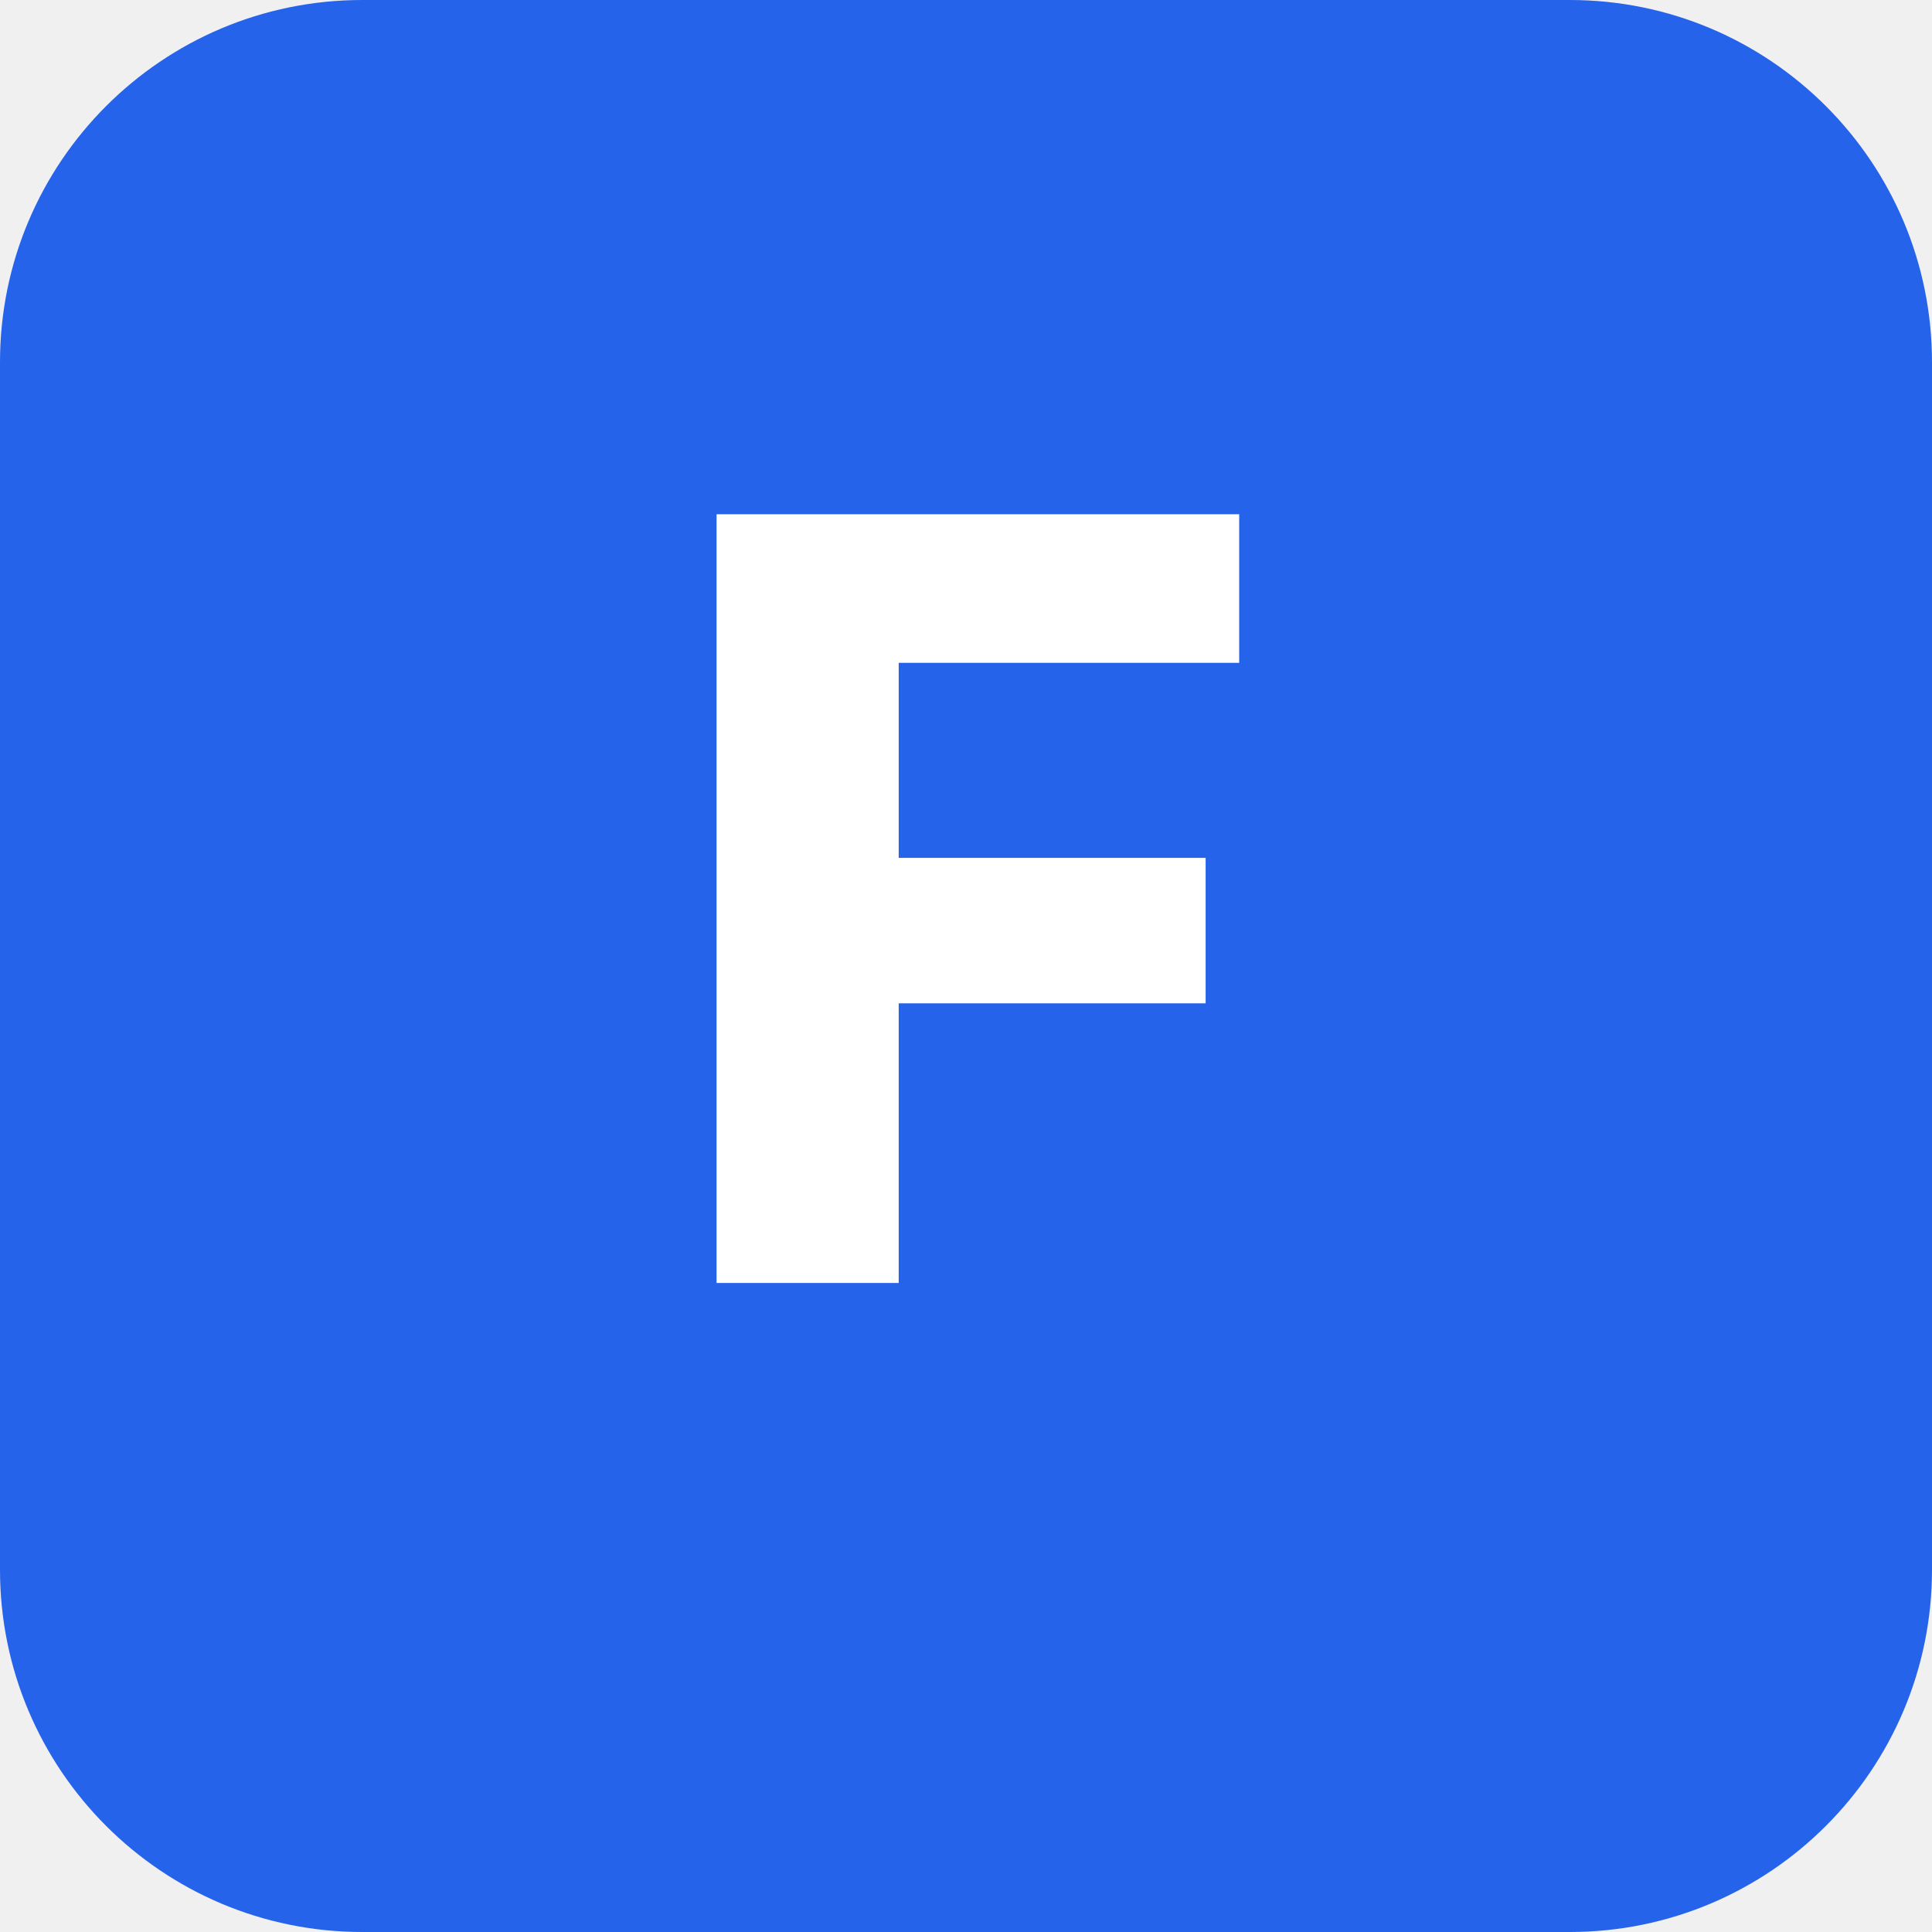
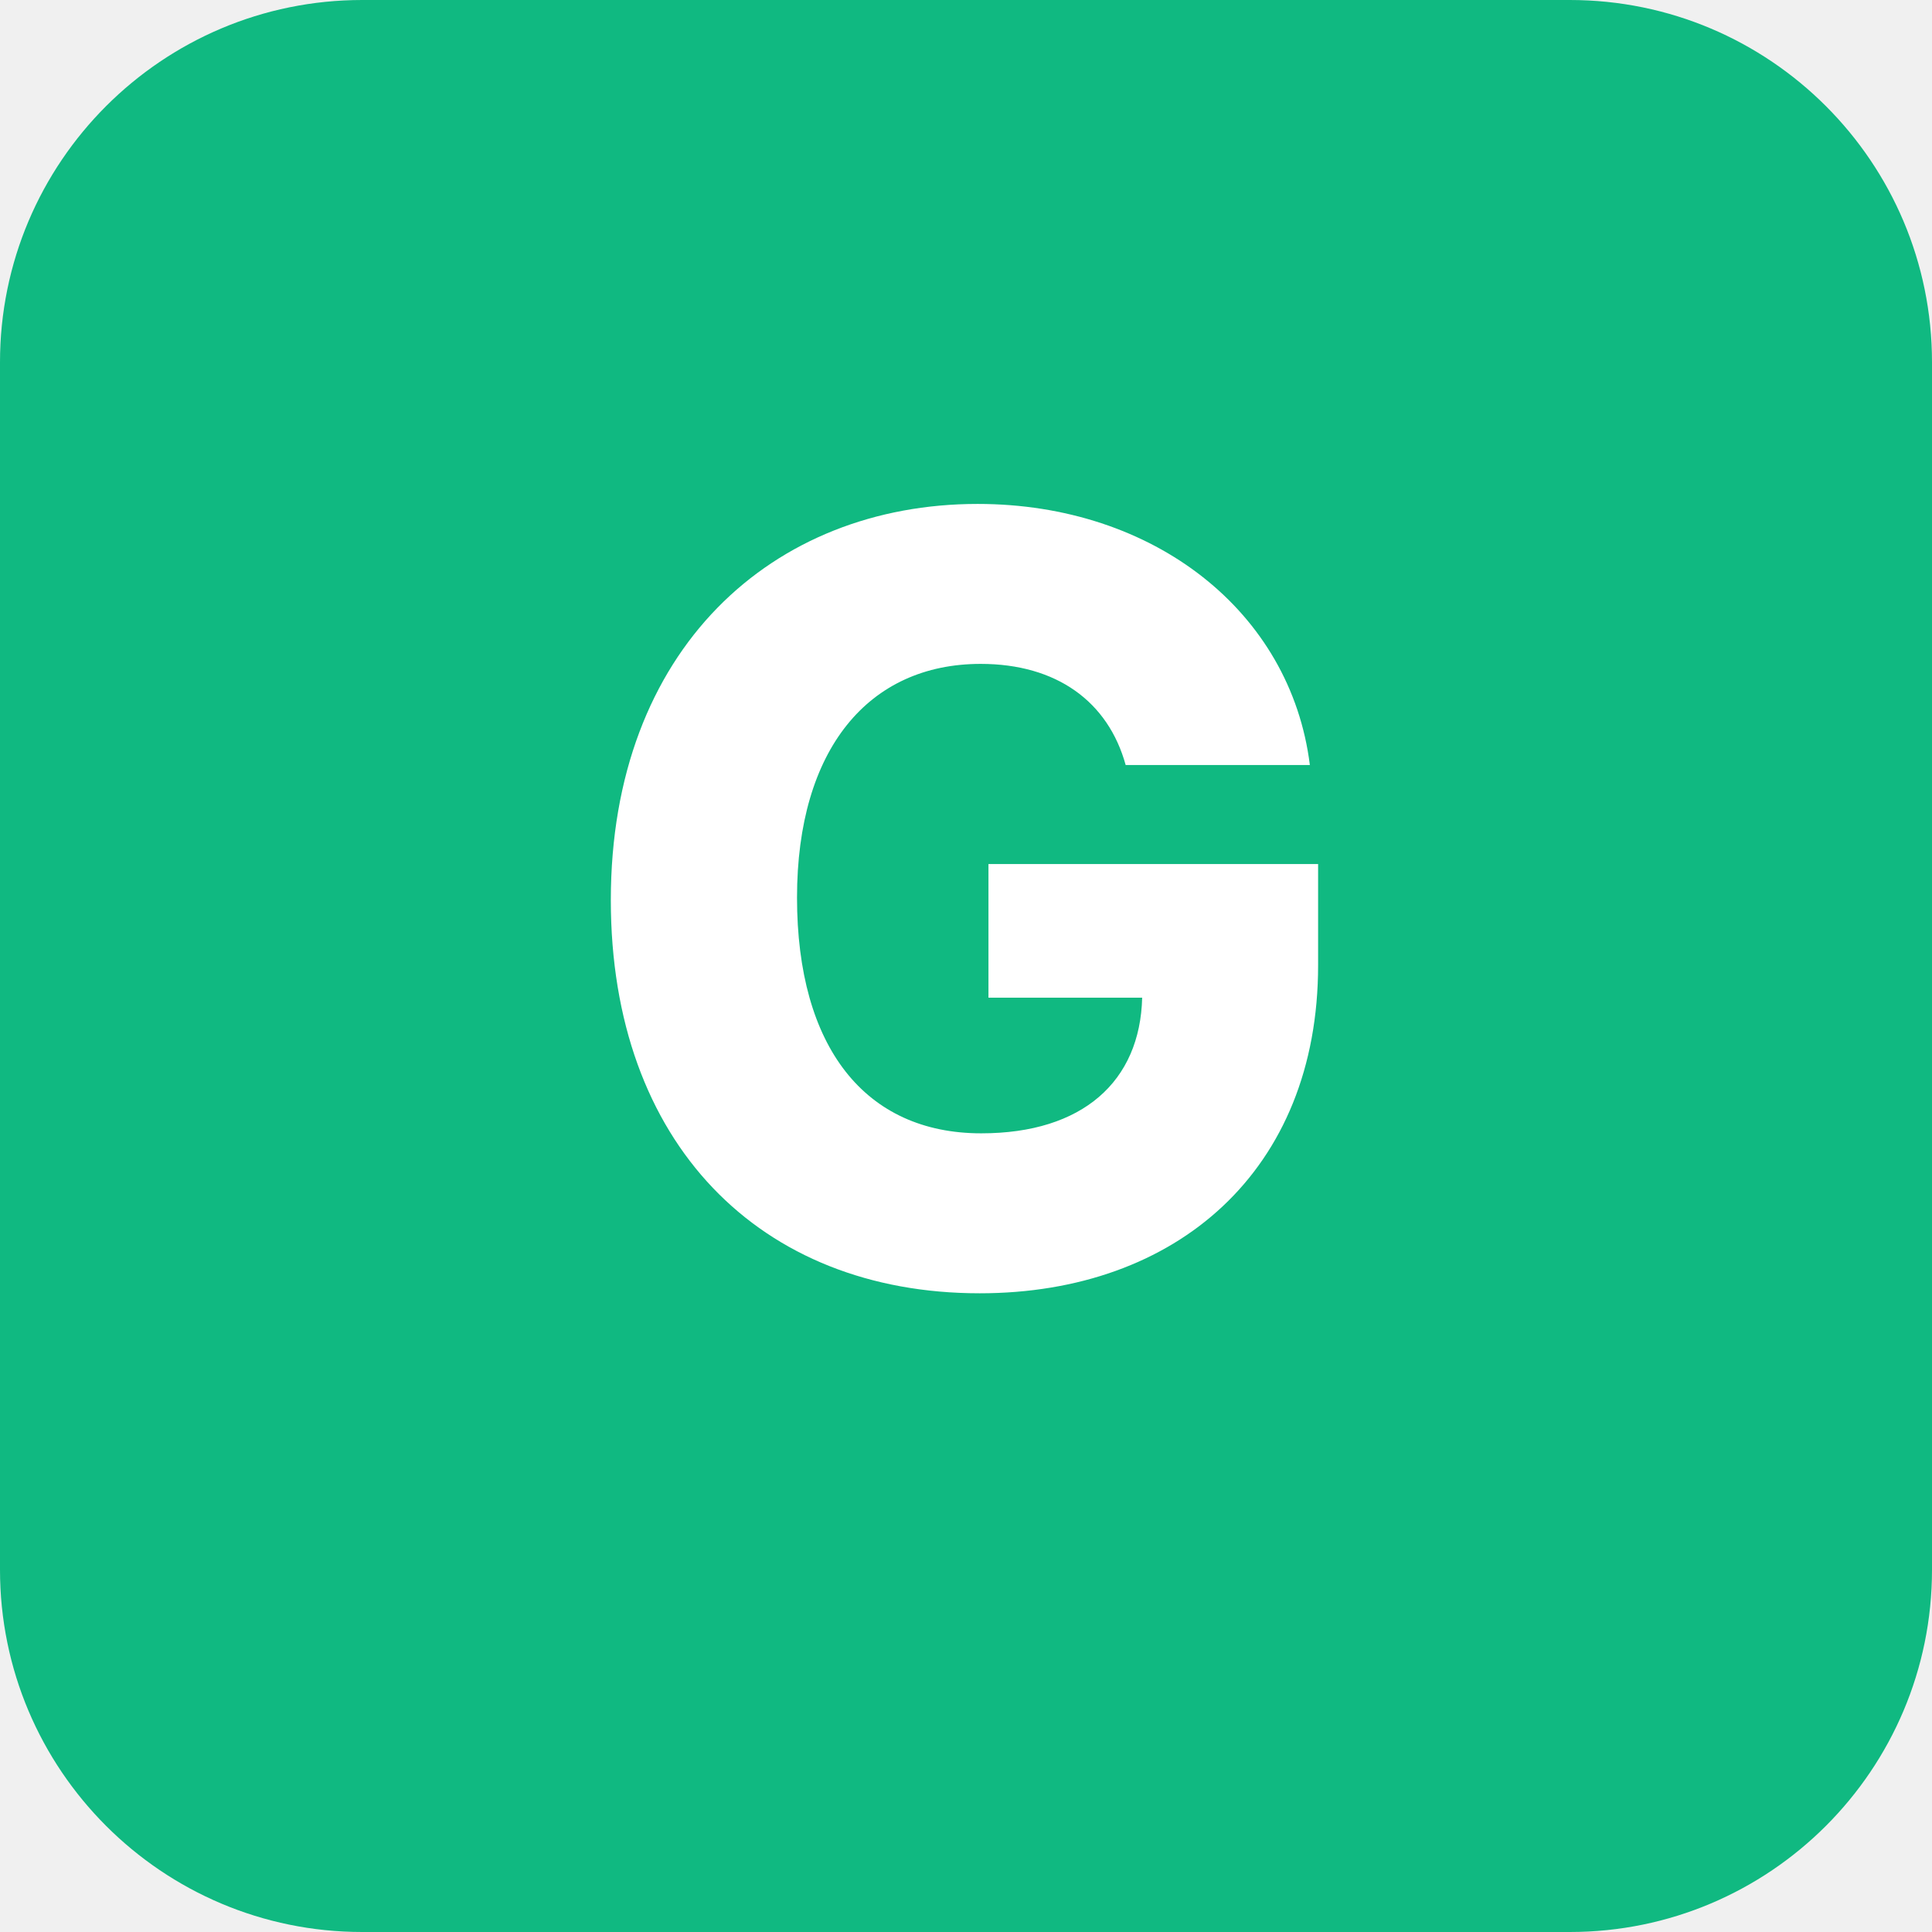
<svg xmlns="http://www.w3.org/2000/svg" viewBox="0 0 512 512">
-   <rect width="512" height="512" rx="96" fill="#2563eb" />
-   <text x="256" y="340" font-family="-apple-system, BlinkMacSystemFont, sans-serif" font-weight="800" font-size="280" fill="white" text-anchor="middle">F</text>
+   <rect width="512" height="512" rx="96" fill="#10b981" />
+   <text x="256" y="340" font-family="-apple-system, BlinkMacSystemFont, sans-serif" font-weight="800" font-size="280" fill="white" text-anchor="middle">G</text>
</svg>
